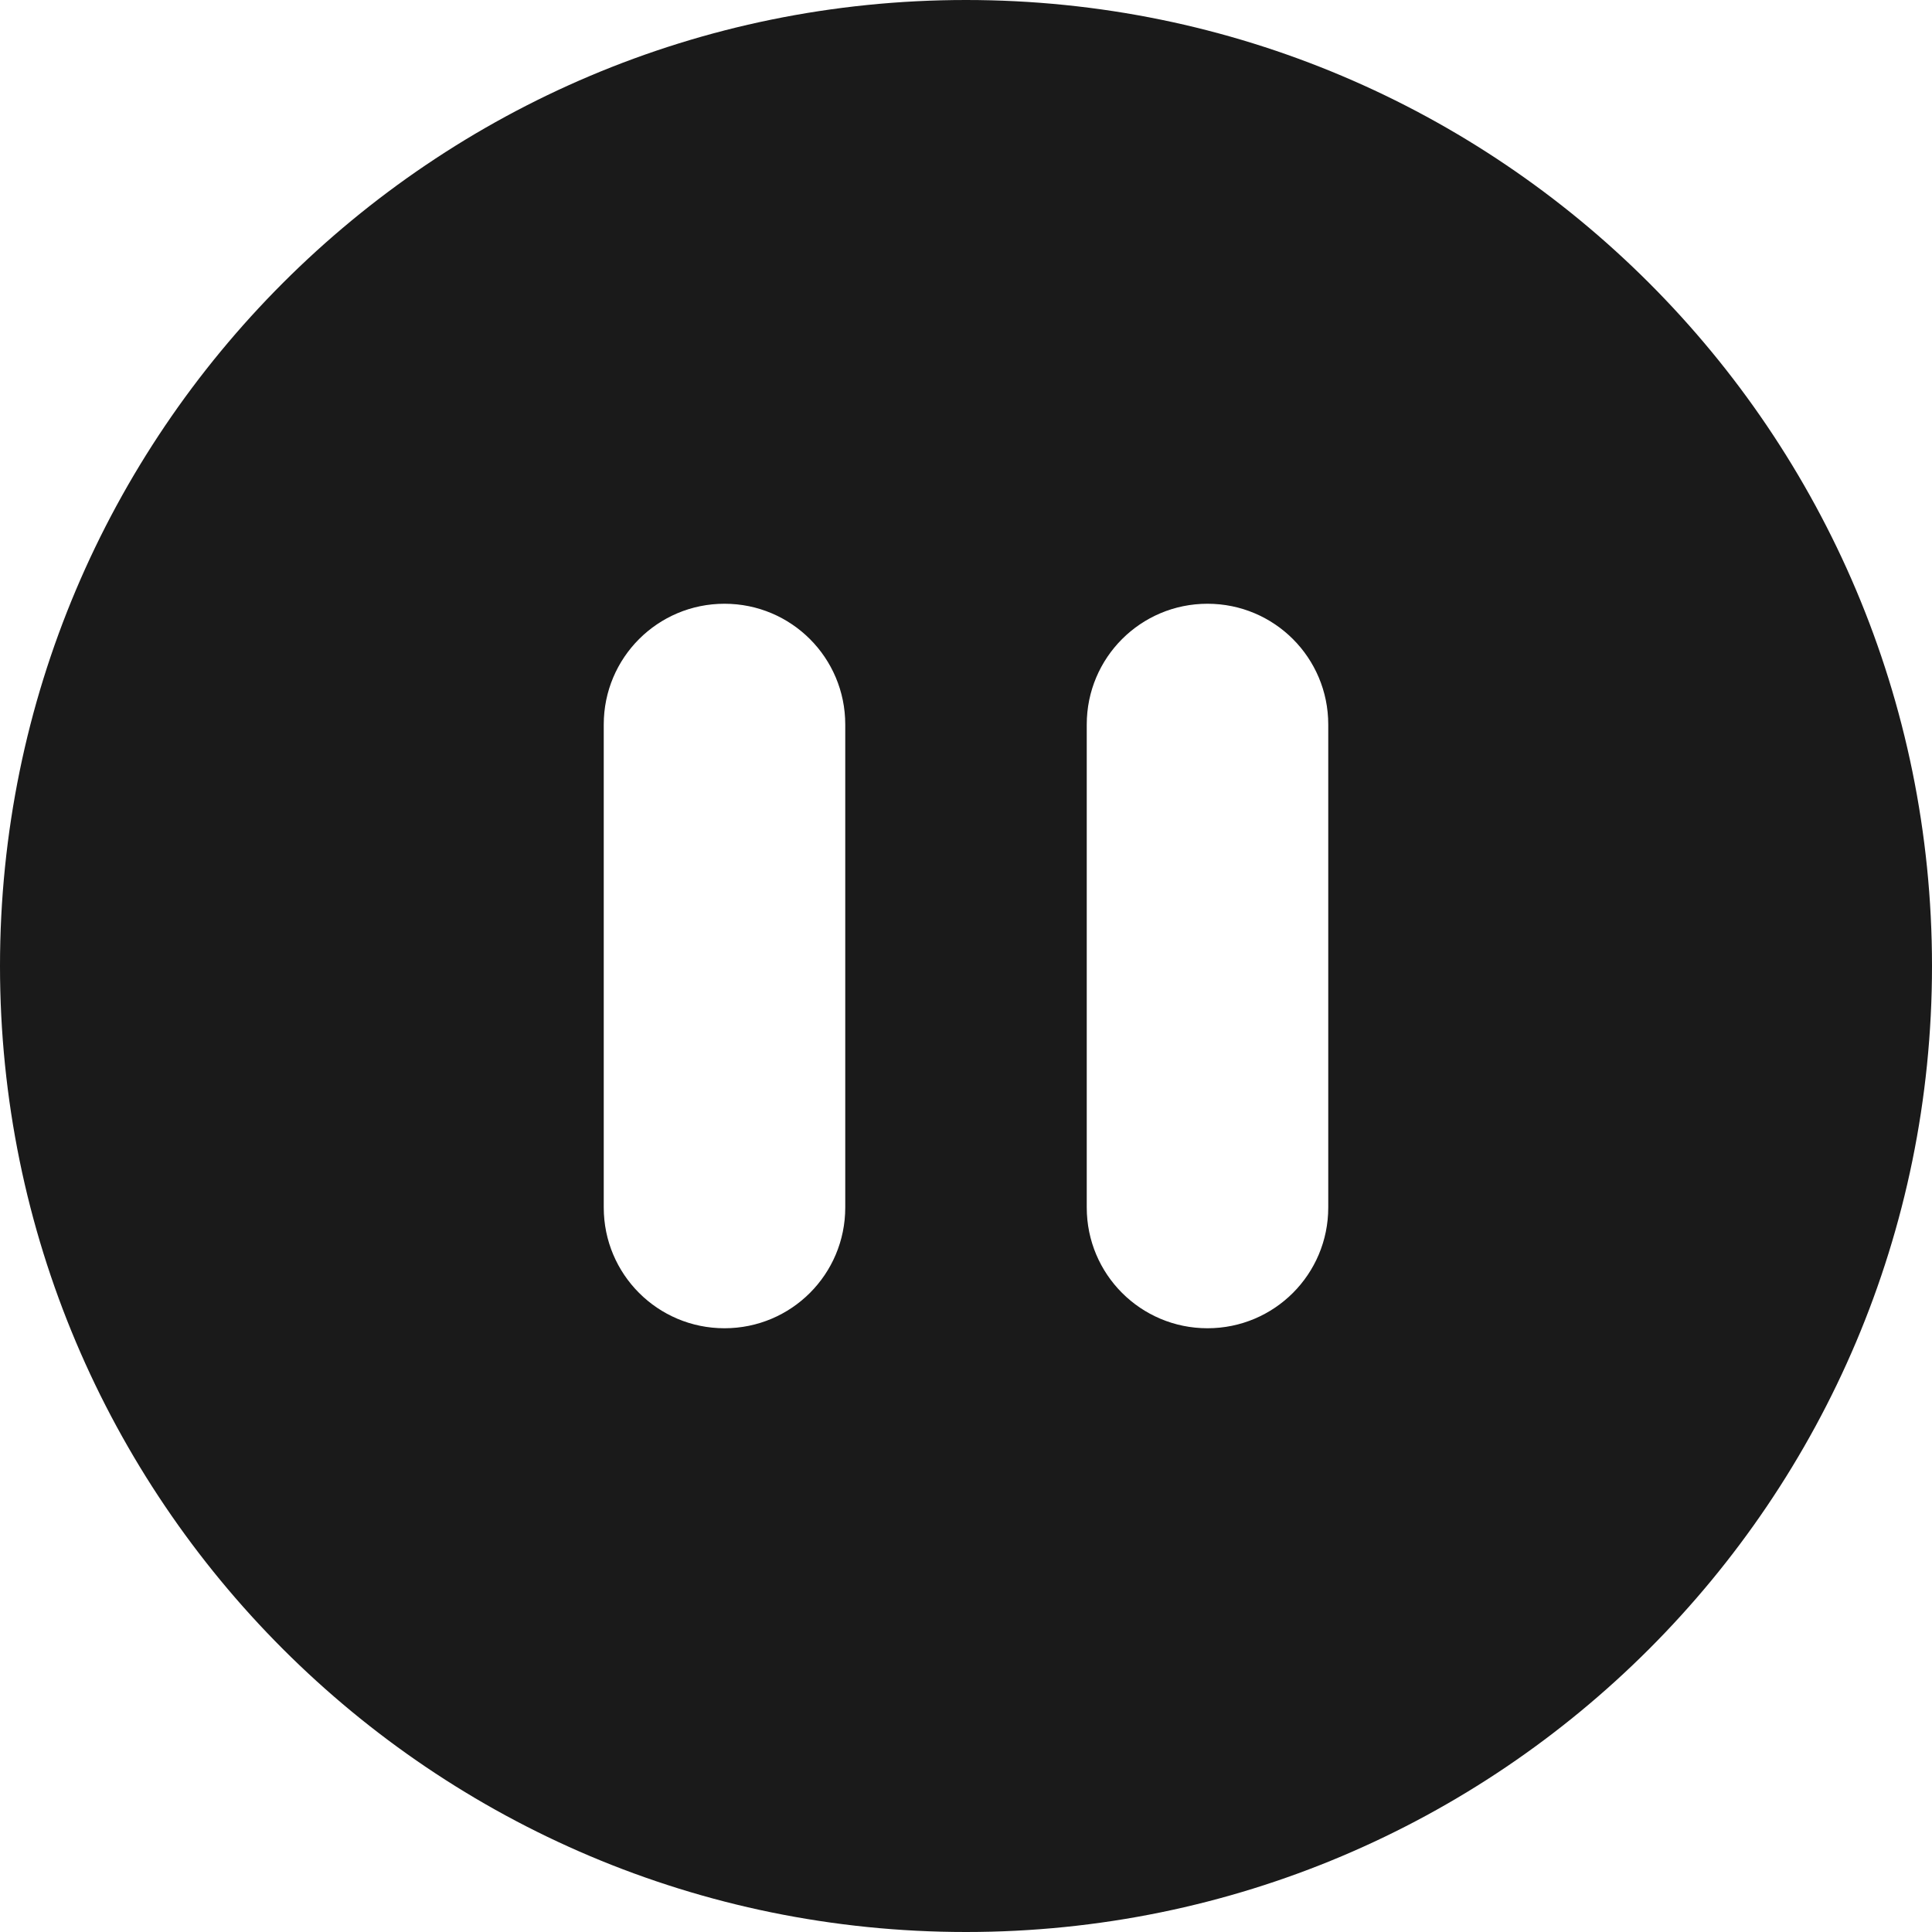
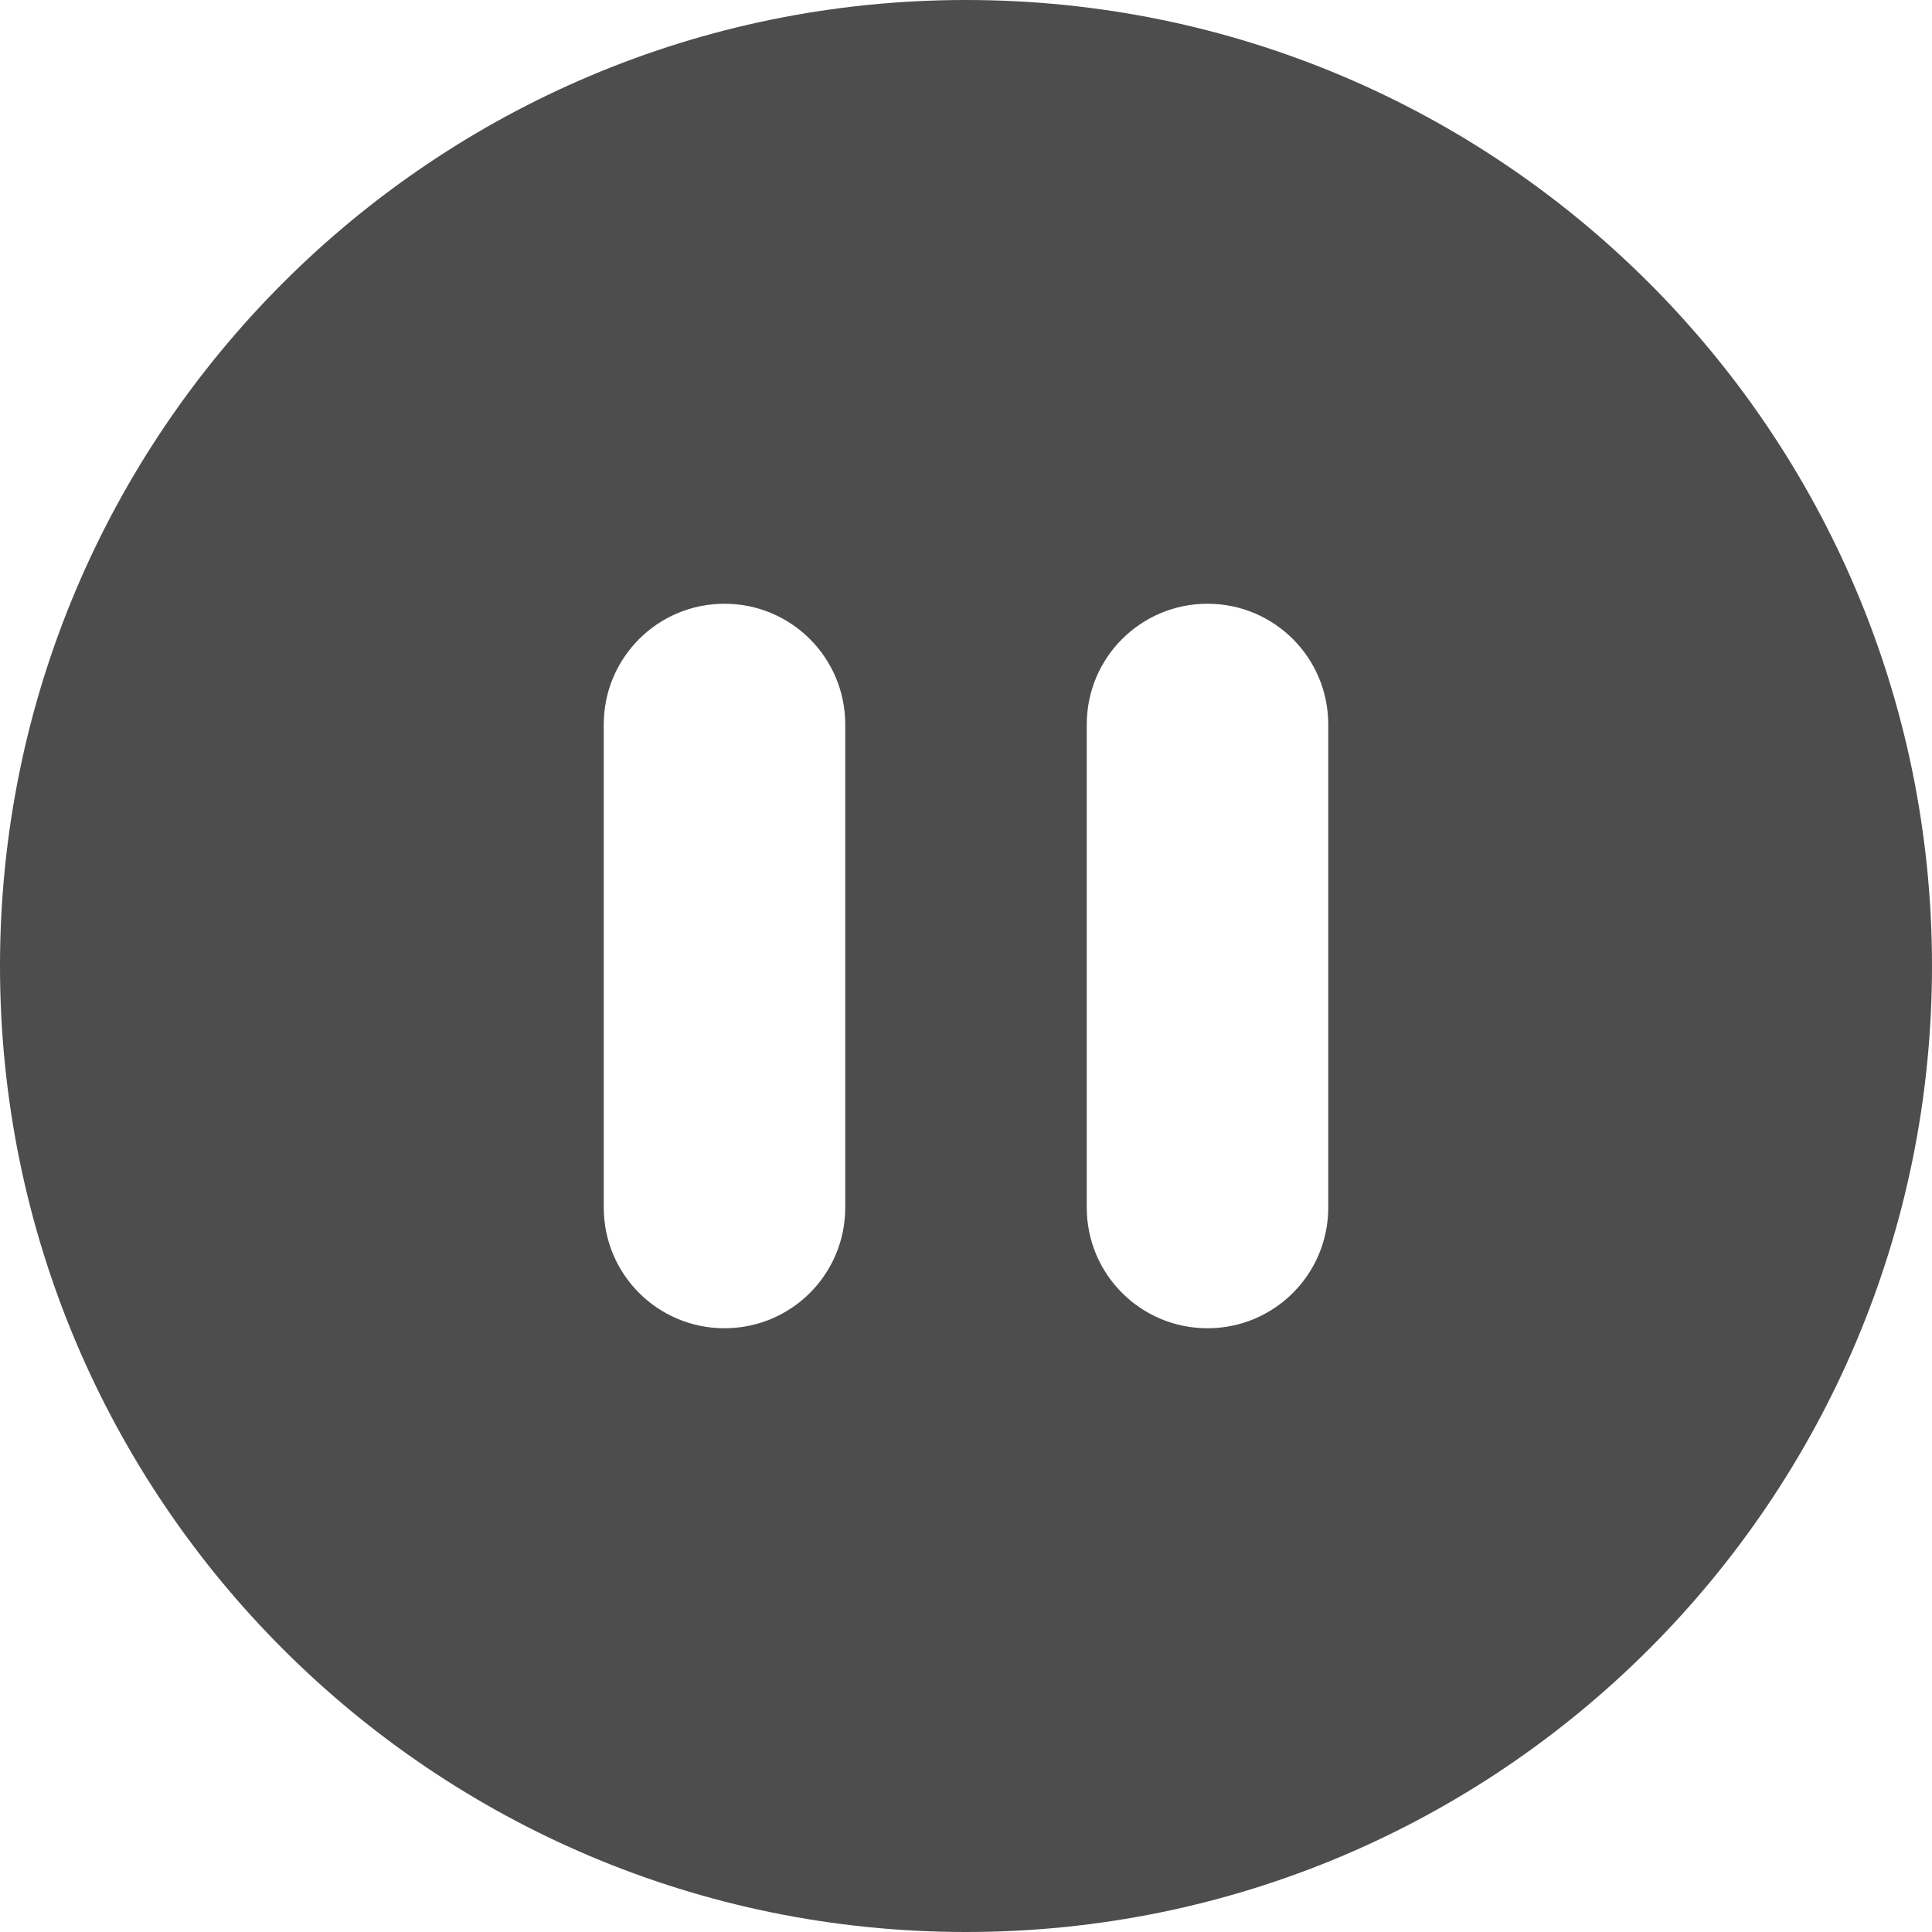
<svg xmlns="http://www.w3.org/2000/svg" viewBox="0 0 20.48 20.48" version="1.1" id="svg36" width="20.48" height="20.48">
  <defs id="defs40" />
-   <path d="m 10.24,20.48 a 10.24,10.24 0 1 0 0,-20.48 10.24,10.24 0 1 0 0,20.48 z M 8.96,7.68 v 5.12 c 0,0.708 -0.572,1.28 -1.28,1.28 -0.708,0 -1.28,-0.572 -1.28,-1.28 V 7.68 c 0,-0.708 0.572,-1.28 1.28,-1.28 0.708,0 1.28,0.572 1.28,1.28 z m 5.12,0 v 5.12 c 0,0.708 -0.572,1.28 -1.28,1.28 -0.708,0 -1.28,-0.572 -1.28,-1.28 V 7.68 c 0,-0.708 0.572,-1.28 1.28,-1.28 0.708,0 1.28,0.572 1.28,1.28 z" id="path34" style="fill:#1a1a1a;stroke-width:0.04" />
+   <path d="m 10.24,20.48 a 10.24,10.24 0 1 0 0,-20.48 10.24,10.24 0 1 0 0,20.48 z M 8.96,7.68 v 5.12 c 0,0.708 -0.572,1.28 -1.28,1.28 -0.708,0 -1.28,-0.572 -1.28,-1.28 V 7.68 c 0,-0.708 0.572,-1.28 1.28,-1.28 0.708,0 1.28,0.572 1.28,1.28 z m 5.12,0 v 5.12 c 0,0.708 -0.572,1.28 -1.28,1.28 -0.708,0 -1.28,-0.572 -1.28,-1.28 V 7.68 c 0,-0.708 0.572,-1.28 1.28,-1.28 0.708,0 1.28,0.572 1.28,1.28 z" id="path34" style="fill:#4d4d4d;stroke-width:0.04" />
</svg>
